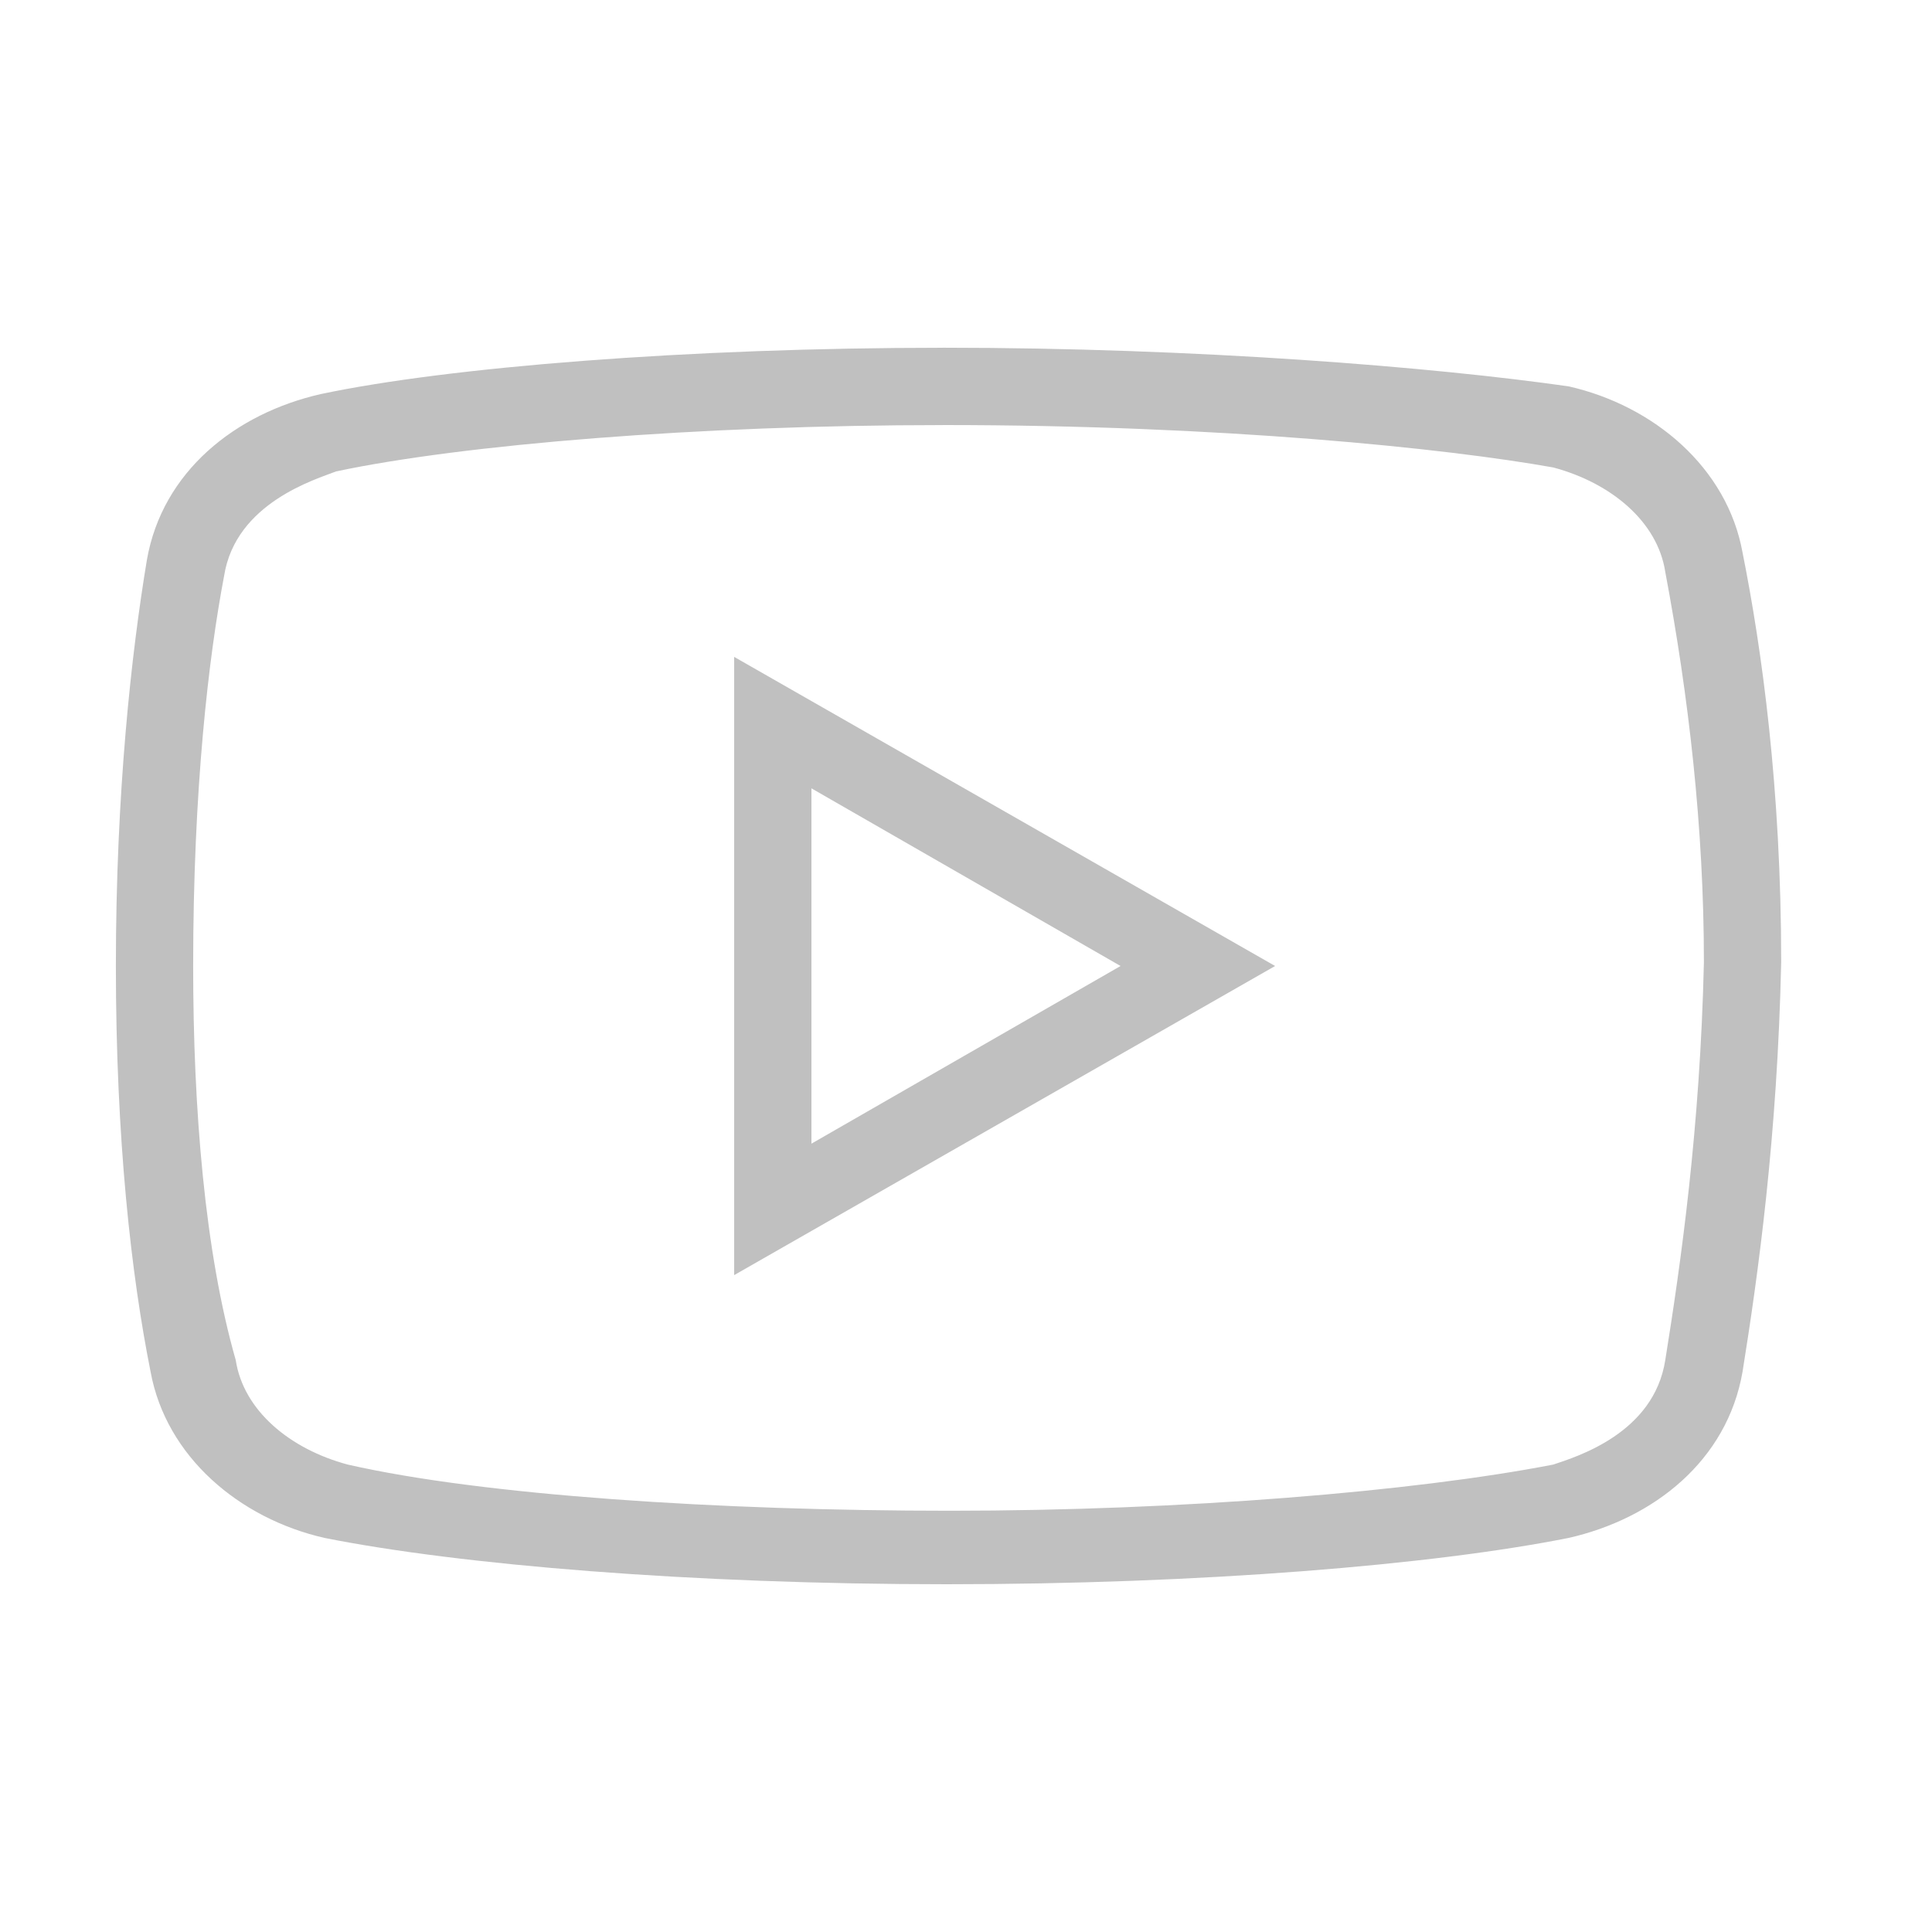
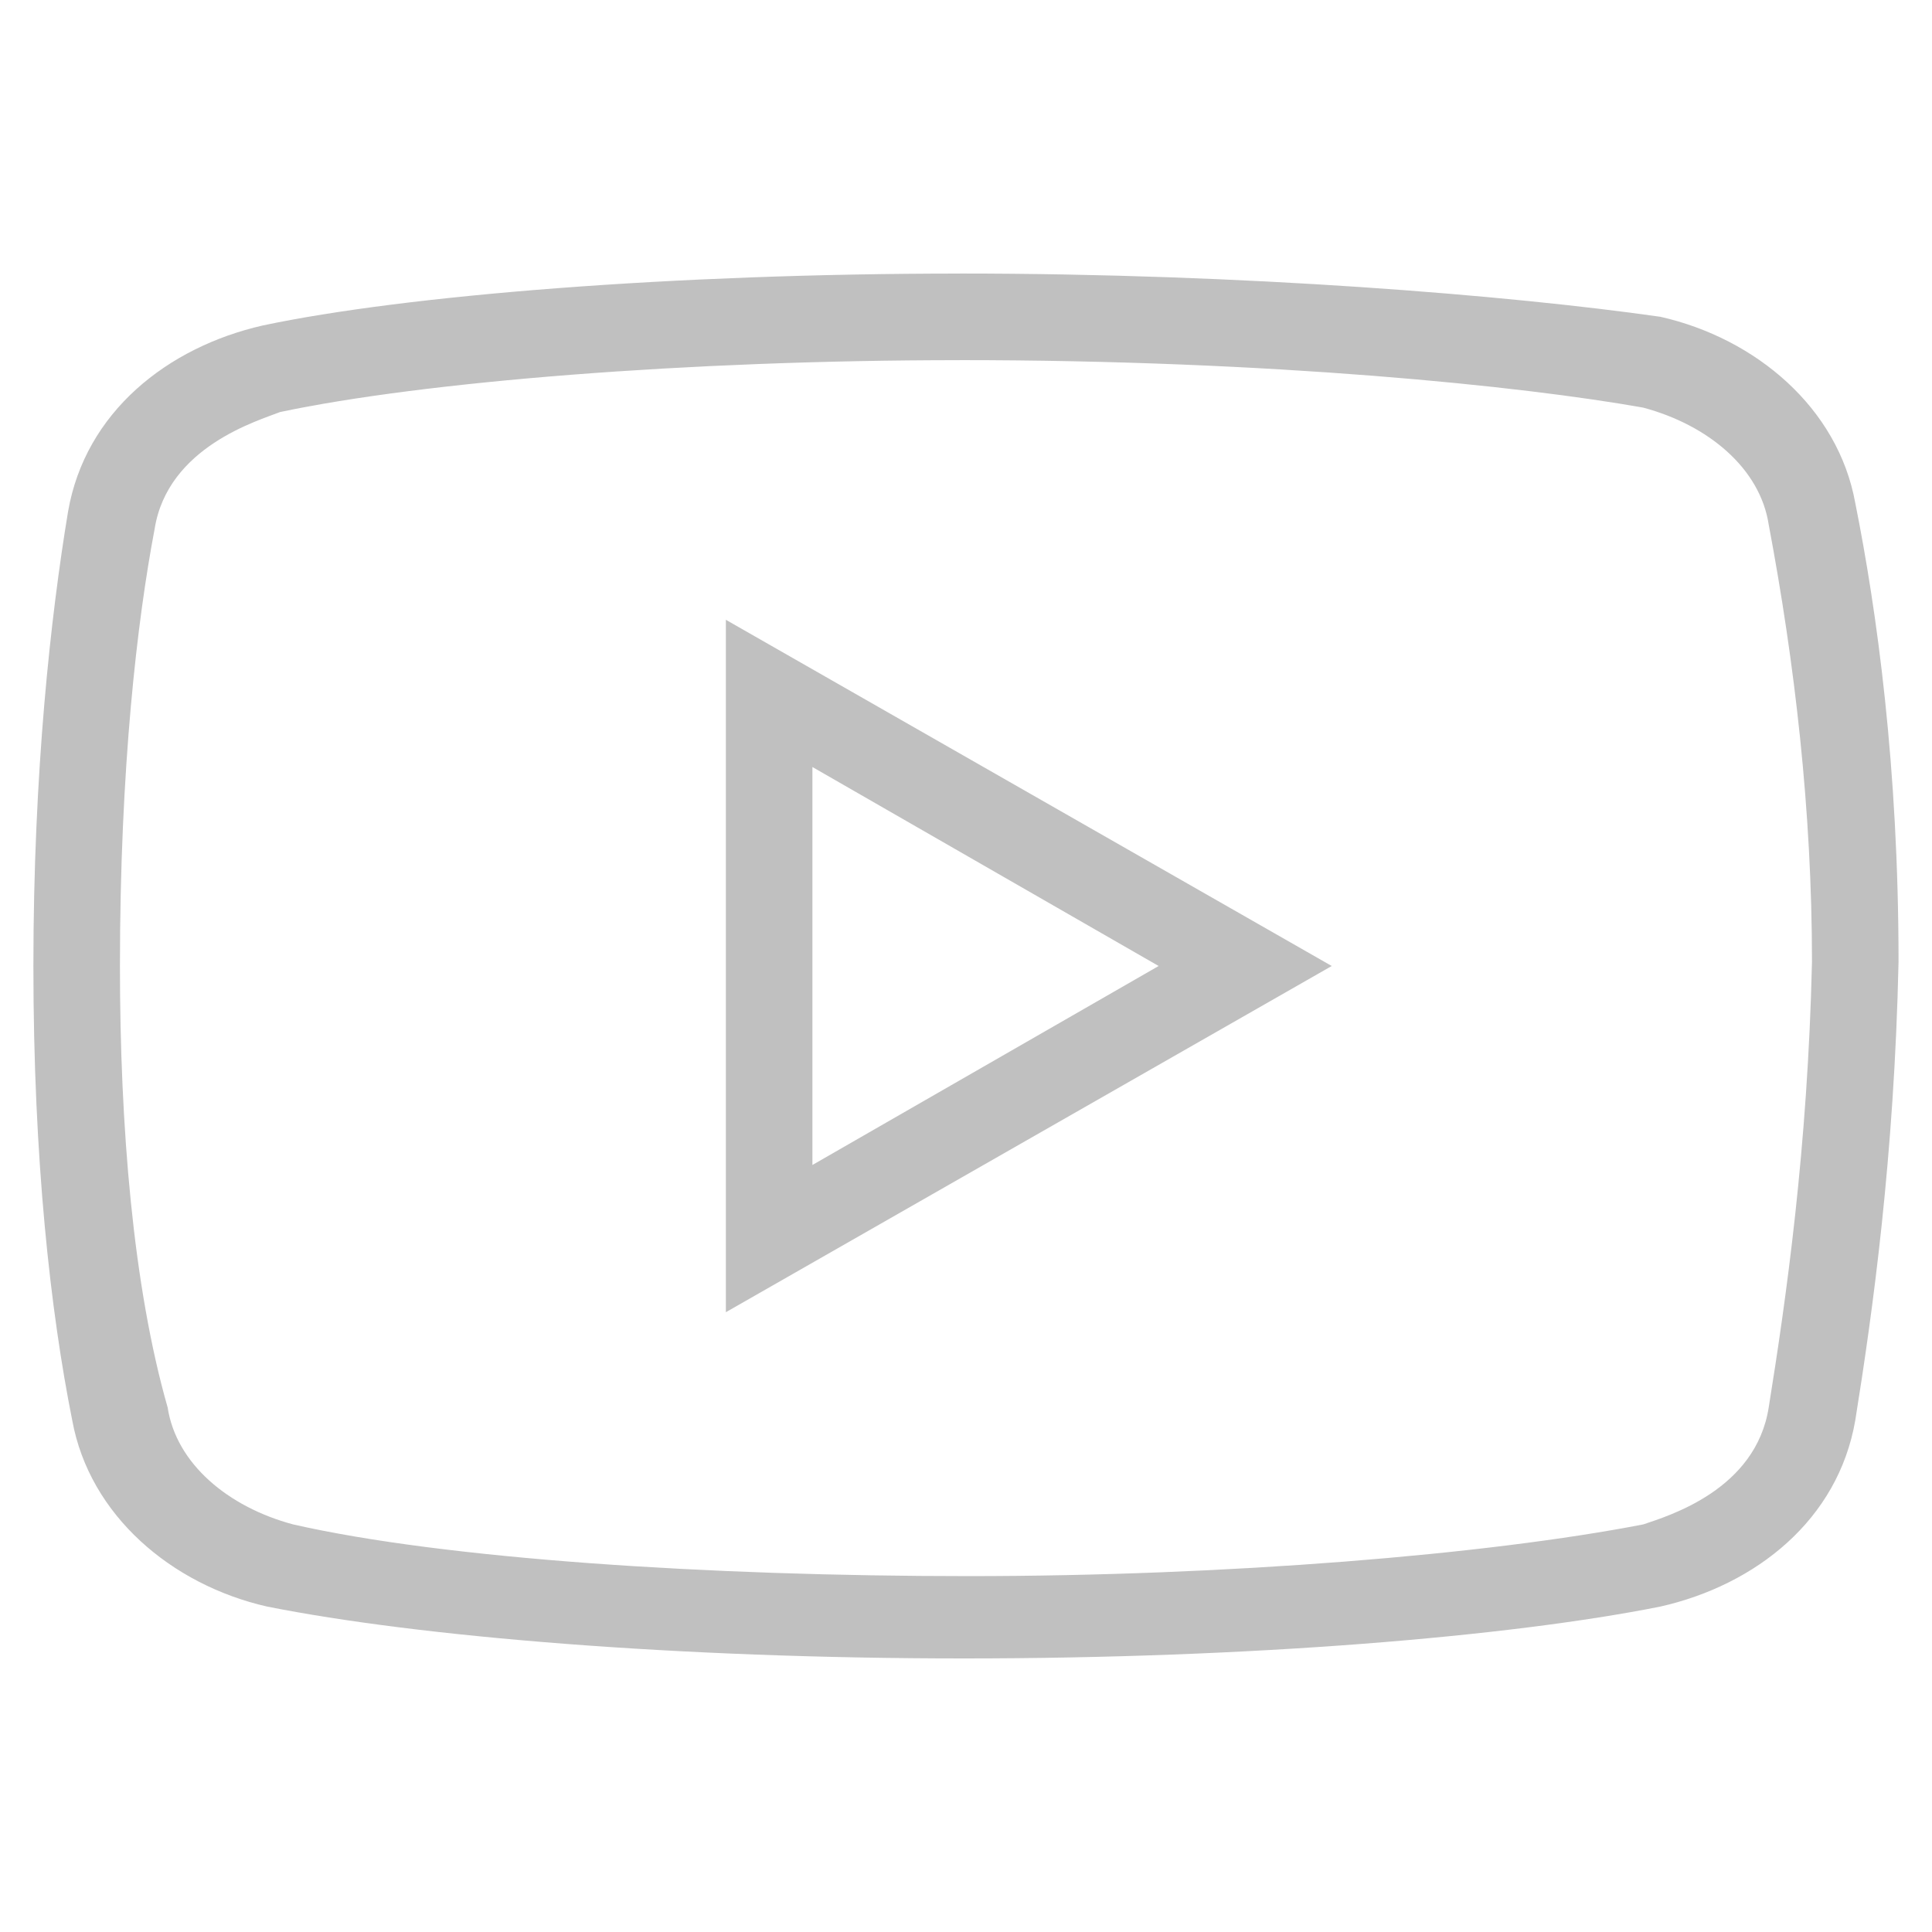
<svg xmlns="http://www.w3.org/2000/svg" viewBox="0,0,256,256" width="50px" height="50px" fill-rule="nonzero">
-   <g fill="#c0c0c0" fill-rule="nonzero" stroke="none" stroke-width="1" stroke-linecap="butt" stroke-linejoin="miter" stroke-miterlimit="10" stroke-dasharray="" stroke-dashoffset="0" font-family="none" font-weight="none" font-size="none" text-anchor="none" style="mix-blend-mode: normal">
-     <g transform="scale(5.12,5.12)">
-       <path d="M24.402,9c-6.602,0 -12.801,0.5 -16.102,1.199c-2.199,0.5 -4.102,2 -4.5,4.301c-0.398,2.398 -0.801,6 -0.801,10.5c0,4.5 0.398,8 0.898,10.5c0.402,2.199 2.301,3.801 4.5,4.301c3.504,0.699 9.5,1.199 16.102,1.199c6.602,0 12.598,-0.5 16.098,-1.199c2.203,-0.5 4.102,-2 4.5,-4.301c0.402,-2.5 0.902,-6.098 1,-10.598c0,-4.5 -0.5,-8.102 -1,-10.602c-0.398,-2.199 -2.297,-3.801 -4.5,-4.301c-3.5,-0.5 -9.598,-1 -16.195,-1zM24.402,11c7.199,0 12.996,0.598 15.797,1.098c1.5,0.402 2.699,1.402 2.898,2.703c0.602,3.199 1,6.602 1,10.102c-0.098,4.297 -0.598,7.797 -1,10.297c-0.297,1.898 -2.297,2.5 -2.898,2.703c-3.602,0.699 -9.602,1.195 -15.602,1.195c-6,0 -12.098,-0.398 -15.598,-1.195c-1.5,-0.402 -2.699,-1.402 -2.898,-2.703c-0.801,-2.801 -1.102,-6.5 -1.102,-10.199c0,-4.602 0.402,-8 0.801,-10.098c0.301,-1.902 2.398,-2.504 2.898,-2.703c3.301,-0.699 9.402,-1.199 15.703,-1.199zM19,17v16l14,-8zM21,20.402l8,4.598l-8,4.598z" />
+   <g transform="translate(-15.36,-15.36) scale(1.12,1.12)">
+     <g fill="#c0c0c0" fill-rule="nonzero" stroke="none" stroke-width="1" stroke-linecap="butt" stroke-linejoin="miter" stroke-miterlimit="10" stroke-dasharray="" stroke-dashoffset="0" font-family="none" font-weight="none" font-size="none" text-anchor="none" style="mix-blend-mode: normal">
+       <g transform="translate(2.31,0) scale(5.12,5.12)">
+         <path d="M24.402,9c-6.602,0 -12.801,0.5 -16.102,1.199c-2.199,0.5 -4.102,2 -4.5,4.301c-0.398,2.398 -0.801,6 -0.801,10.5c0,4.5 0.398,8 0.898,10.5c0.402,2.199 2.301,3.801 4.5,4.301c3.504,0.699 9.5,1.199 16.102,1.199c6.602,0 12.598,-0.5 16.098,-1.199c2.203,-0.5 4.102,-2 4.5,-4.301c0.402,-2.5 0.902,-6.098 1,-10.598c0,-4.5 -0.5,-8.102 -1,-10.602c-0.398,-2.199 -2.297,-3.801 -4.5,-4.301c-3.5,-0.5 -9.598,-1 -16.195,-1zM24.402,11c7.199,0 12.996,0.598 15.797,1.098c1.5,0.402 2.699,1.402 2.898,2.703c0.602,3.199 1,6.602 1,10.102c-0.098,4.297 -0.598,7.797 -1,10.297c-0.297,1.898 -2.297,2.5 -2.898,2.703c-3.602,0.699 -9.602,1.195 -15.602,1.195c-6,0 -12.098,-0.398 -15.598,-1.195c-1.5,-0.402 -2.699,-1.402 -2.898,-2.703c-0.801,-2.801 -1.102,-6.5 -1.102,-10.199c0,-4.602 0.402,-8 0.801,-10.098c0.301,-1.902 2.398,-2.504 2.898,-2.703c3.301,-0.699 9.402,-1.199 15.703,-1.199zM19,17v16l14,-8zM21,20.402l8,4.598l-8,4.598z" />
+       </g>
    </g>
  </g>
</svg>
